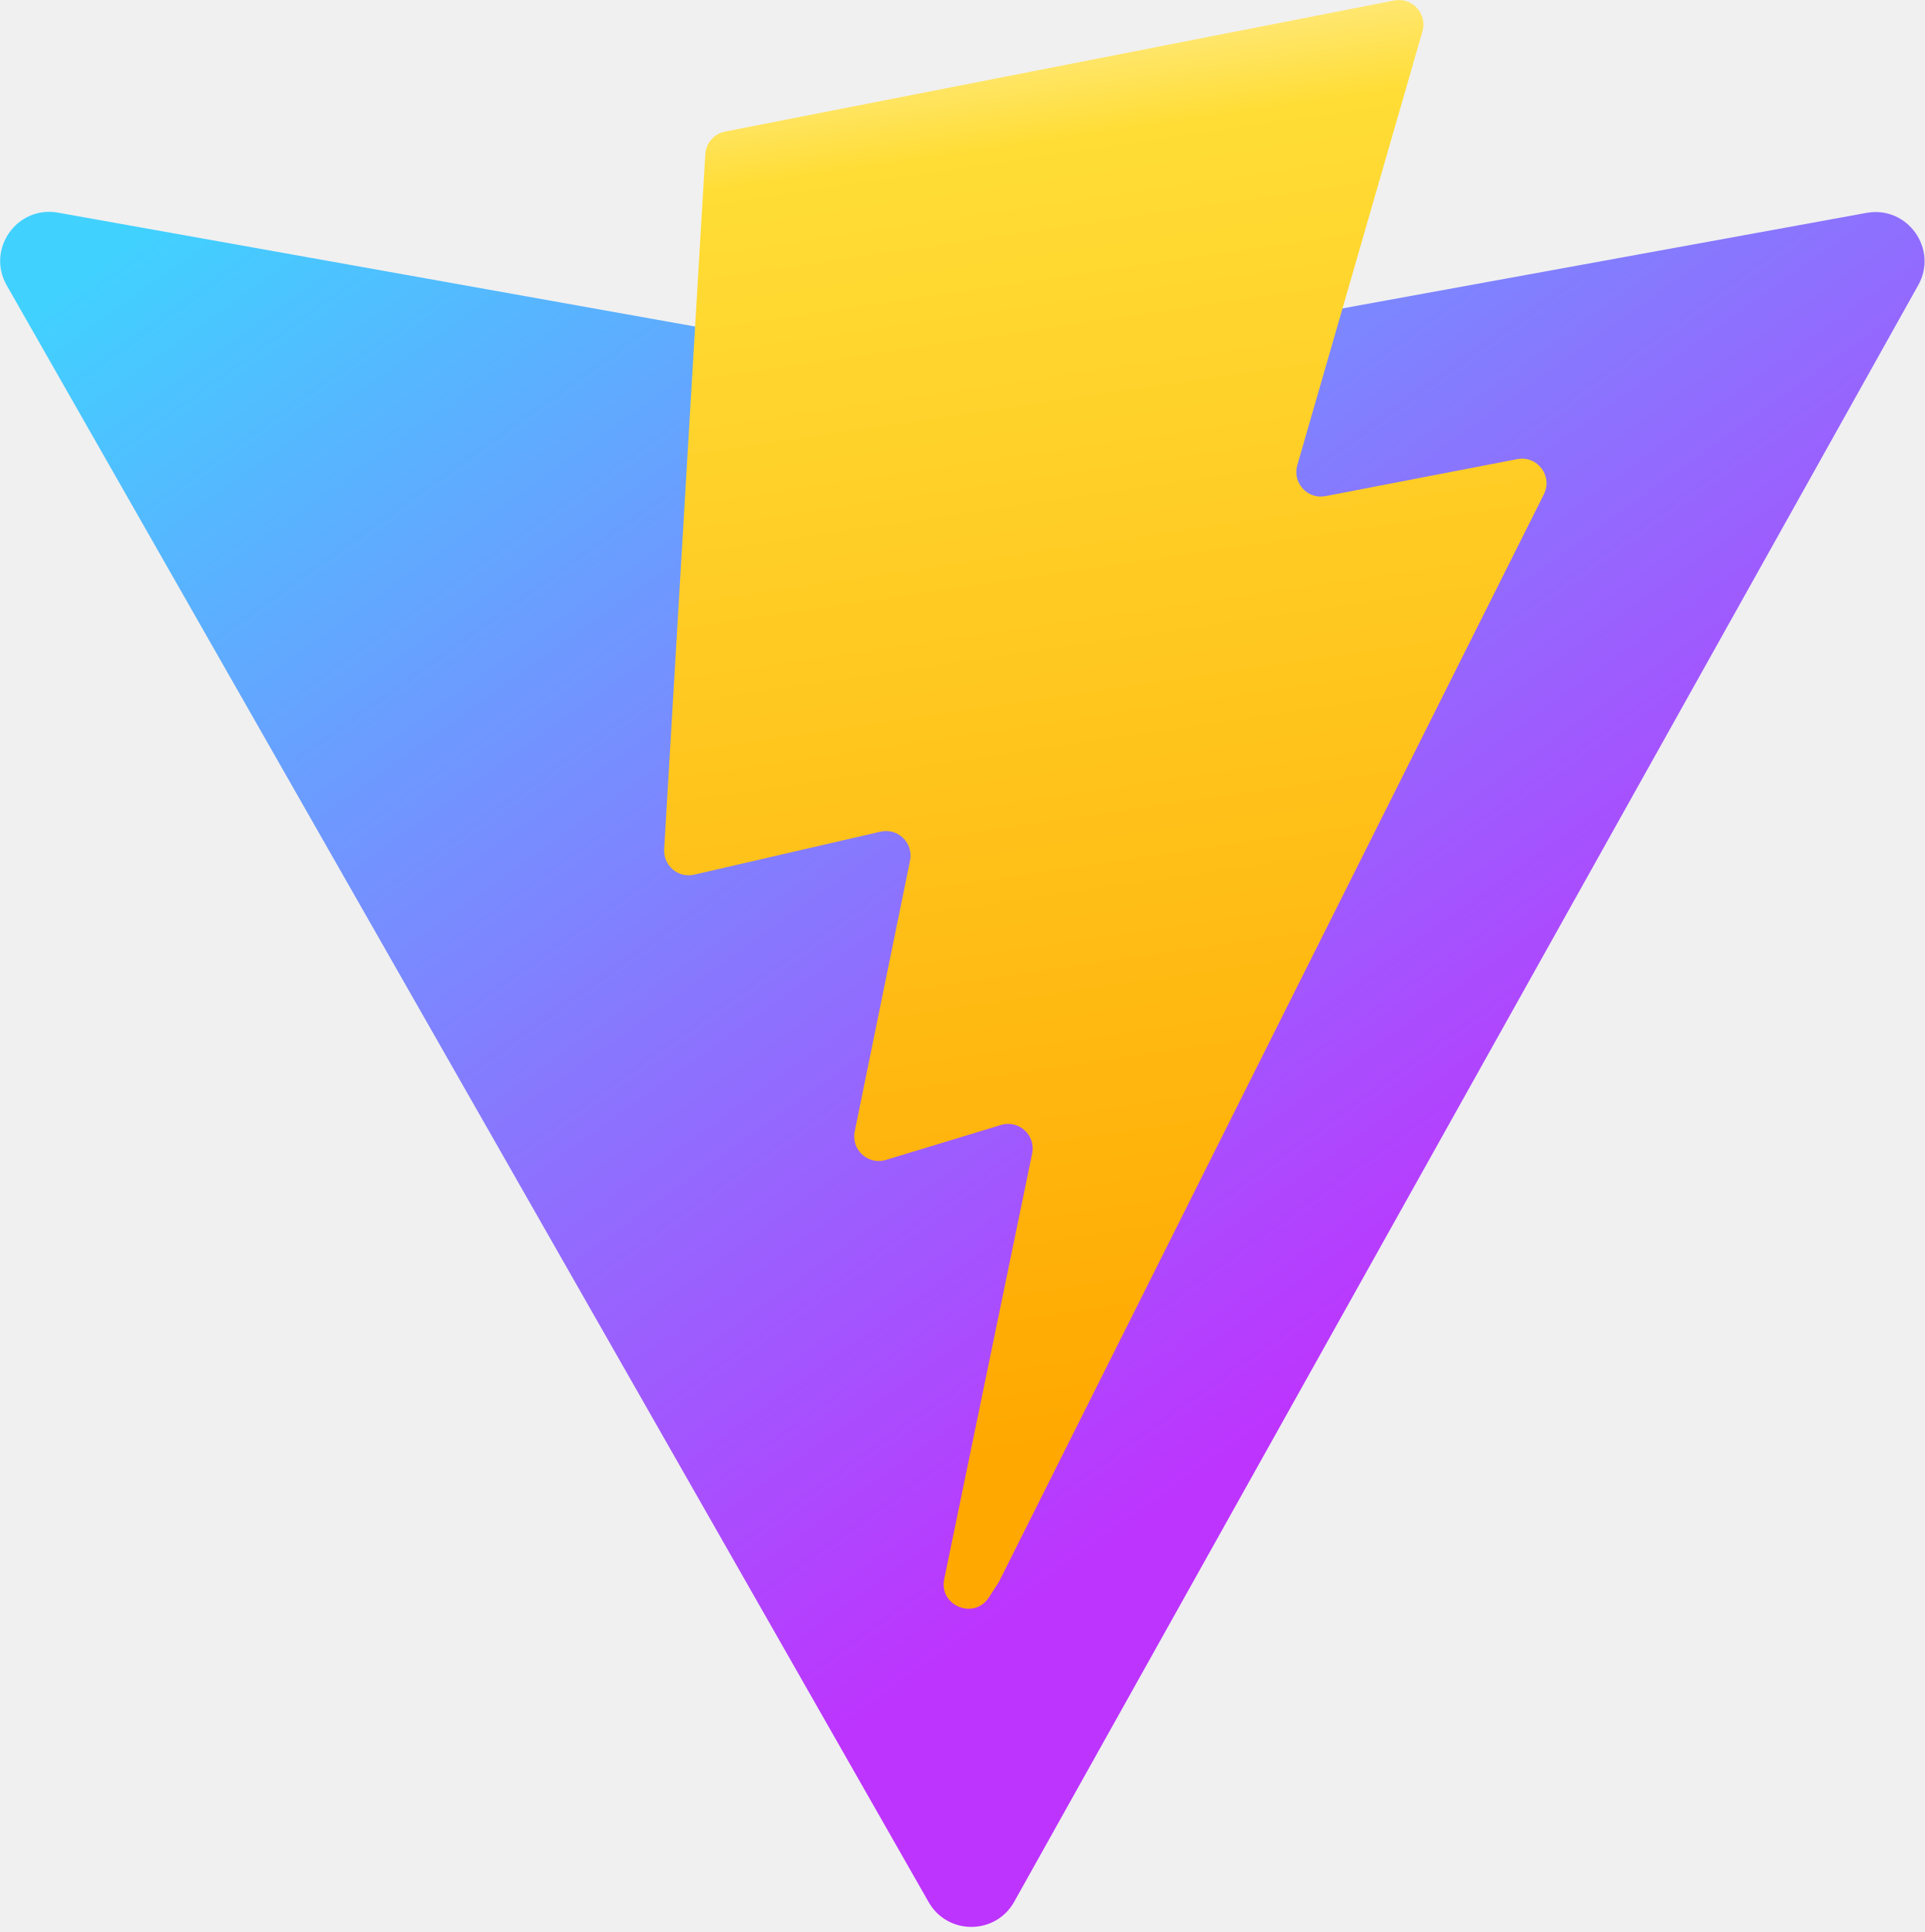
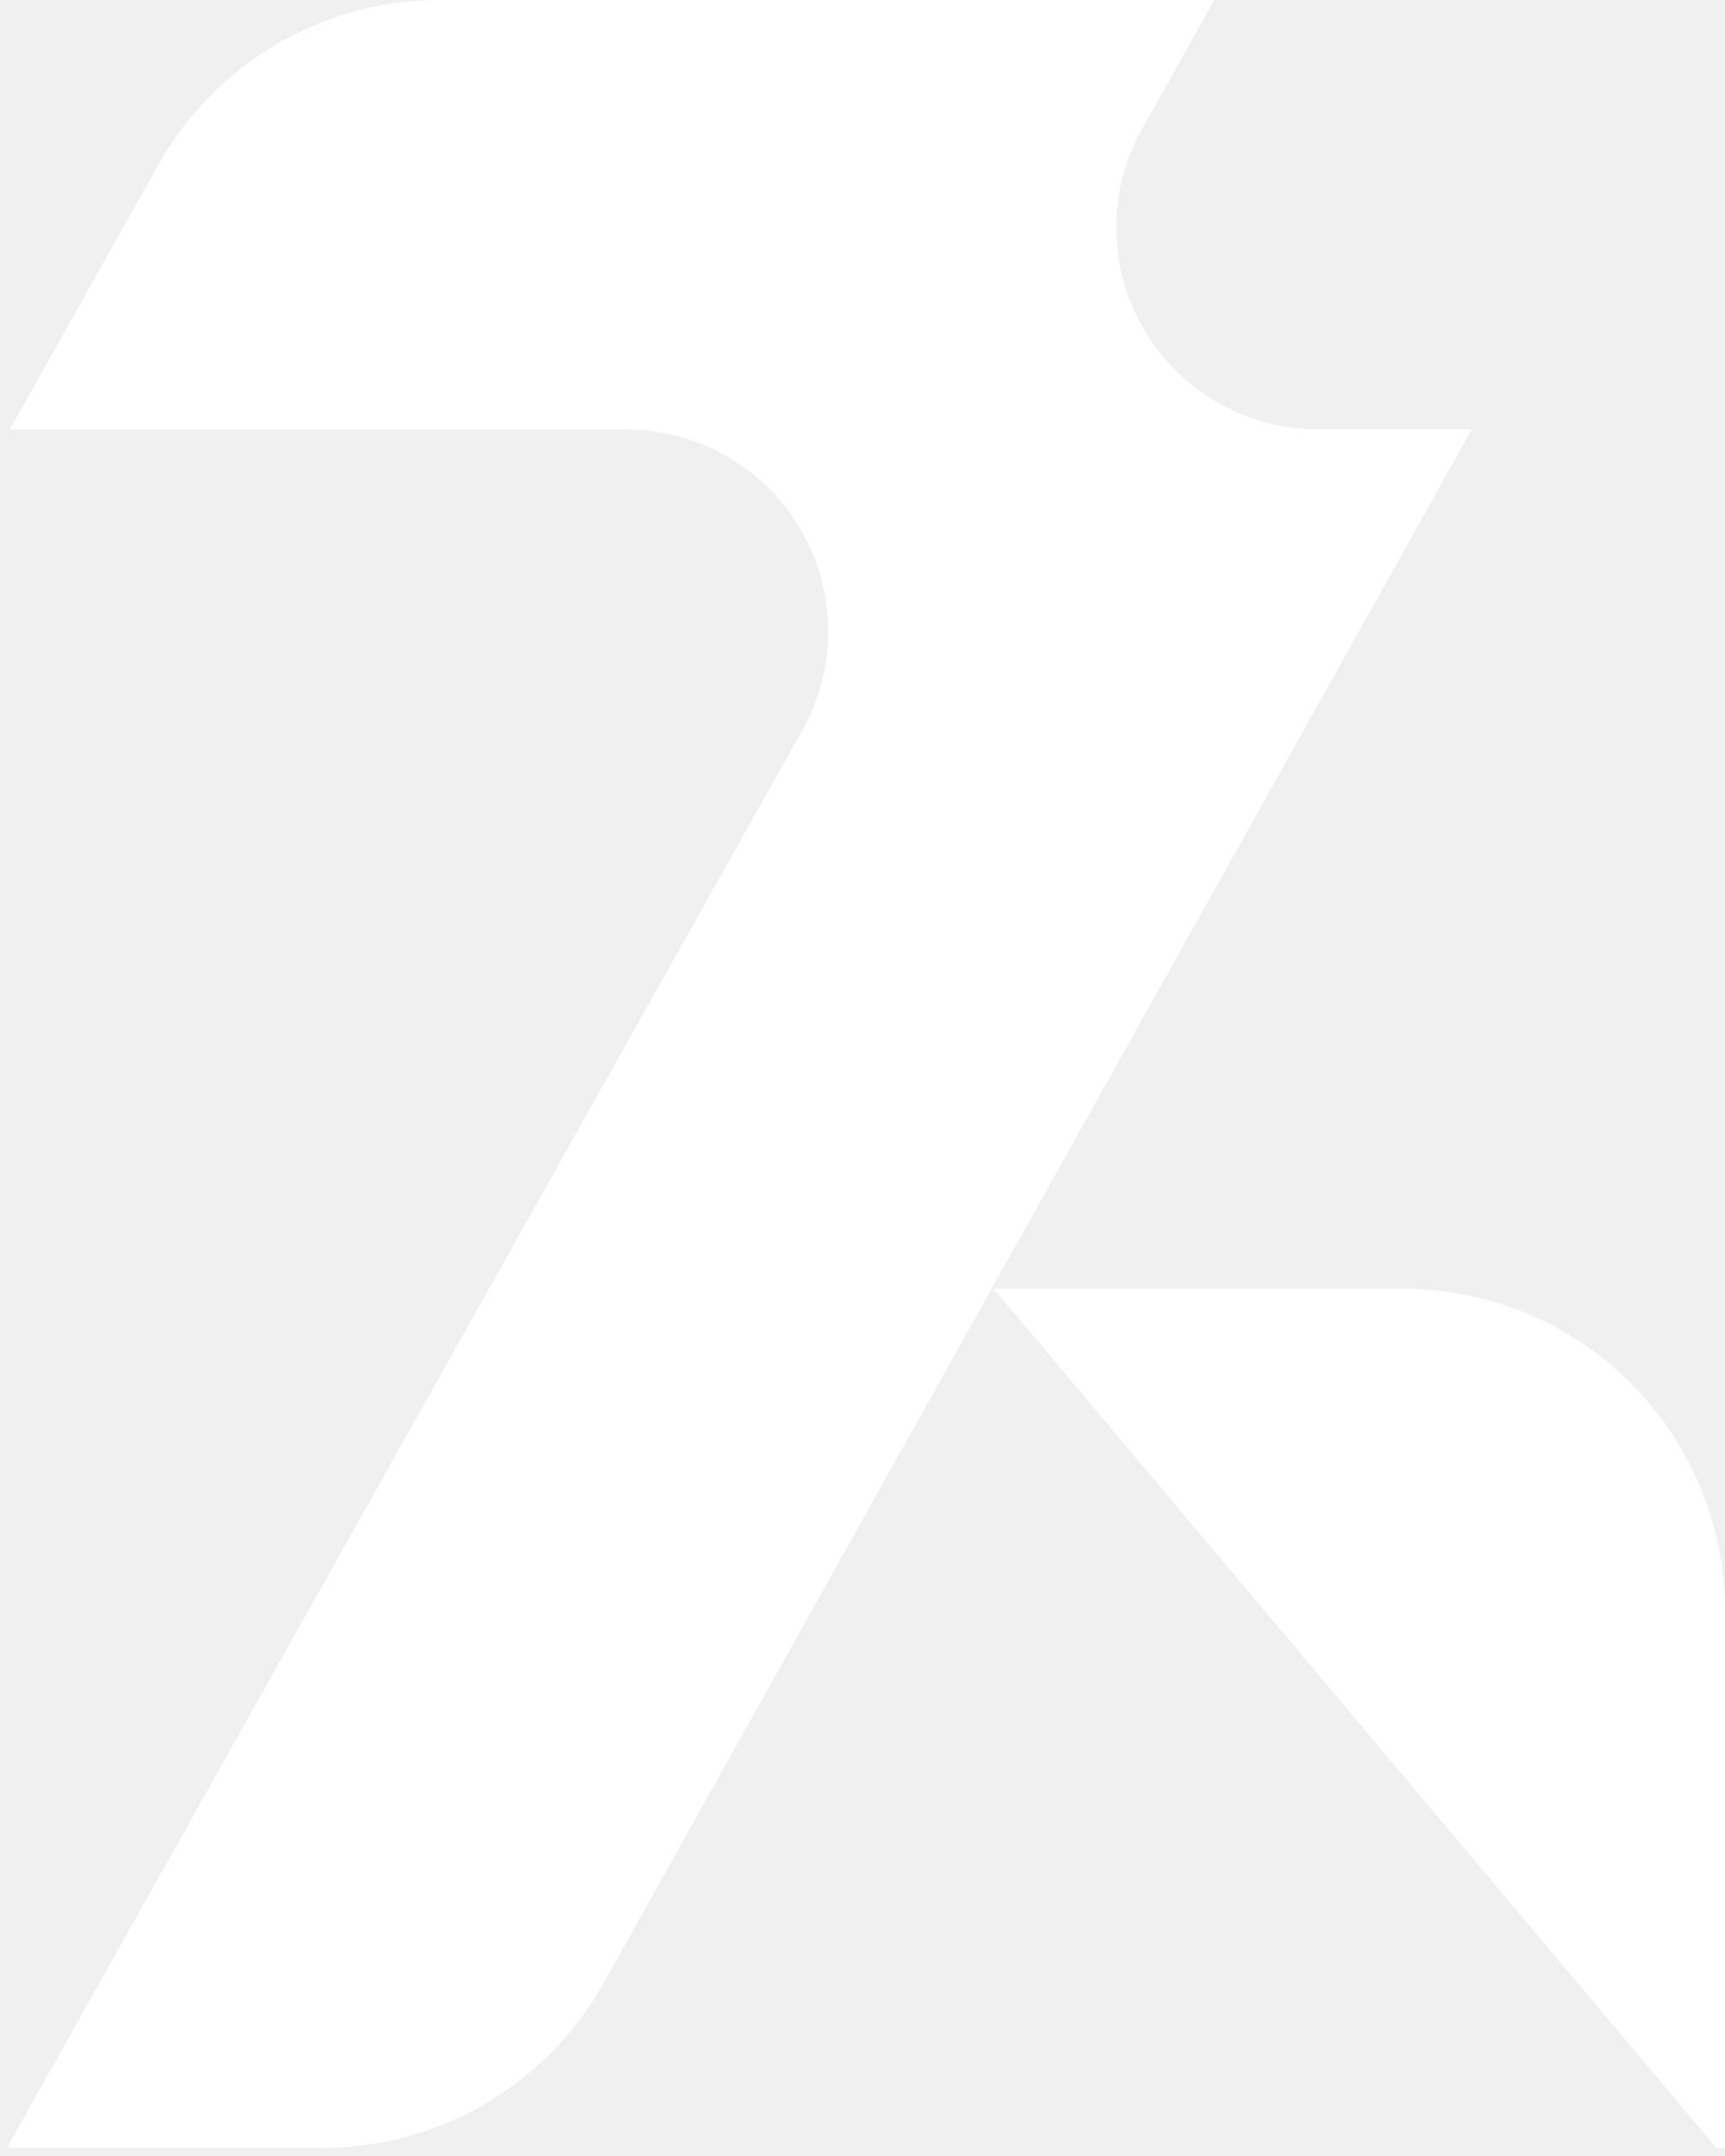
- <svg xmlns="http://www.w3.org/2000/svg" aria-hidden="true" role="img" class="iconify iconify--logos" width="31.88" height="32" preserveAspectRatio="xMidYMid meet" viewBox="0 0 256 257">
+ <svg xmlns="http://www.w3.org/2000/svg" width="24" height="30" viewBox="0 0 24 30" fill="none">
+   <g clip-path="url(#clip0_219_12)">
+     <path fill-rule="evenodd" clip-rule="evenodd" d="M24.001 29.886H23.879L13.824 17.932H19.518C20.707 17.932 21.847 18.404 22.688 19.246C23.529 20.087 24.001 21.229 24.001 22.419V29.886Z" fill="white" />
+     <path fill-rule="evenodd" clip-rule="evenodd" d="M2.205 2.29C2.999 0.876 4.493 0 6.114 0C10.016 0 16.895 0 16.895 0C16.895 0 16.454 0.788 15.891 1.791C15.403 2.66 15.412 3.724 15.915 4.584C16.419 5.445 17.34 5.974 18.337 5.974H20.477C20.477 5.974 11.745 21.602 8.4 27.59C7.607 29.008 6.11 29.887 4.487 29.887H0.113C0.113 29.887 0.113 29.882 0.113 29.877C0.113 29.863 0.117 29.85 0.123 29.839C0.424 29.302 7.406 16.859 11.164 10.16C11.652 9.291 11.642 8.227 11.139 7.367C10.636 6.506 9.714 5.977 8.718 5.977H0.136C0.136 5.977 1.259 3.976 2.205 2.29Z" fill="white" />
+   </g>
  <defs>
-     <linearGradient id="IconifyId1813088fe1fbc01fb466" x1="-.828%" x2="57.636%" y1="7.652%" y2="78.411%">
-       <stop offset="0%" stop-color="#41D1FF" />
-       <stop offset="100%" stop-color="#BD34FE" />
-     </linearGradient>
-     <linearGradient id="IconifyId1813088fe1fbc01fb467" x1="43.376%" x2="50.316%" y1="2.242%" y2="89.03%">
-       <stop offset="0%" stop-color="#FFEA83" />
-       <stop offset="8.333%" stop-color="#FFDD35" />
-       <stop offset="100%" stop-color="#FFA800" />
-     </linearGradient>
+     <clipPath id="clip0_219_12">
+       <rect width="24" height="29.887" fill="white" />
+     </clipPath>
  </defs>
-   <path fill="url(#IconifyId1813088fe1fbc01fb466)" d="M255.153 37.938L134.897 252.976c-2.483 4.44-8.862 4.466-11.382.048L.875 37.958c-2.746-4.814 1.371-10.646 6.827-9.67l120.385 21.517a6.537 6.537 0 0 0 2.322-.004l117.867-21.483c5.438-.991 9.574 4.796 6.877 9.62Z" />
-   <path fill="url(#IconifyId1813088fe1fbc01fb467)" d="M185.432.063L96.44 17.501a3.268 3.268 0 0 0-2.634 3.014l-5.474 92.456a3.268 3.268 0 0 0 3.997 3.378l24.777-5.718c2.318-.535 4.413 1.507 3.936 3.838l-7.361 36.047c-.495 2.426 1.782 4.5 4.151 3.78l15.304-4.649c2.372-.72 4.652 1.36 4.15 3.788l-11.698 56.621c-.732 3.542 3.979 5.473 5.943 2.437l1.313-2.028l72.516-144.72c1.215-2.423-.88-5.186-3.54-4.672l-25.505 4.922c-2.396.462-4.435-1.77-3.759-4.114l16.646-57.705c.677-2.35-1.37-4.583-3.769-4.113Z" />
</svg>
